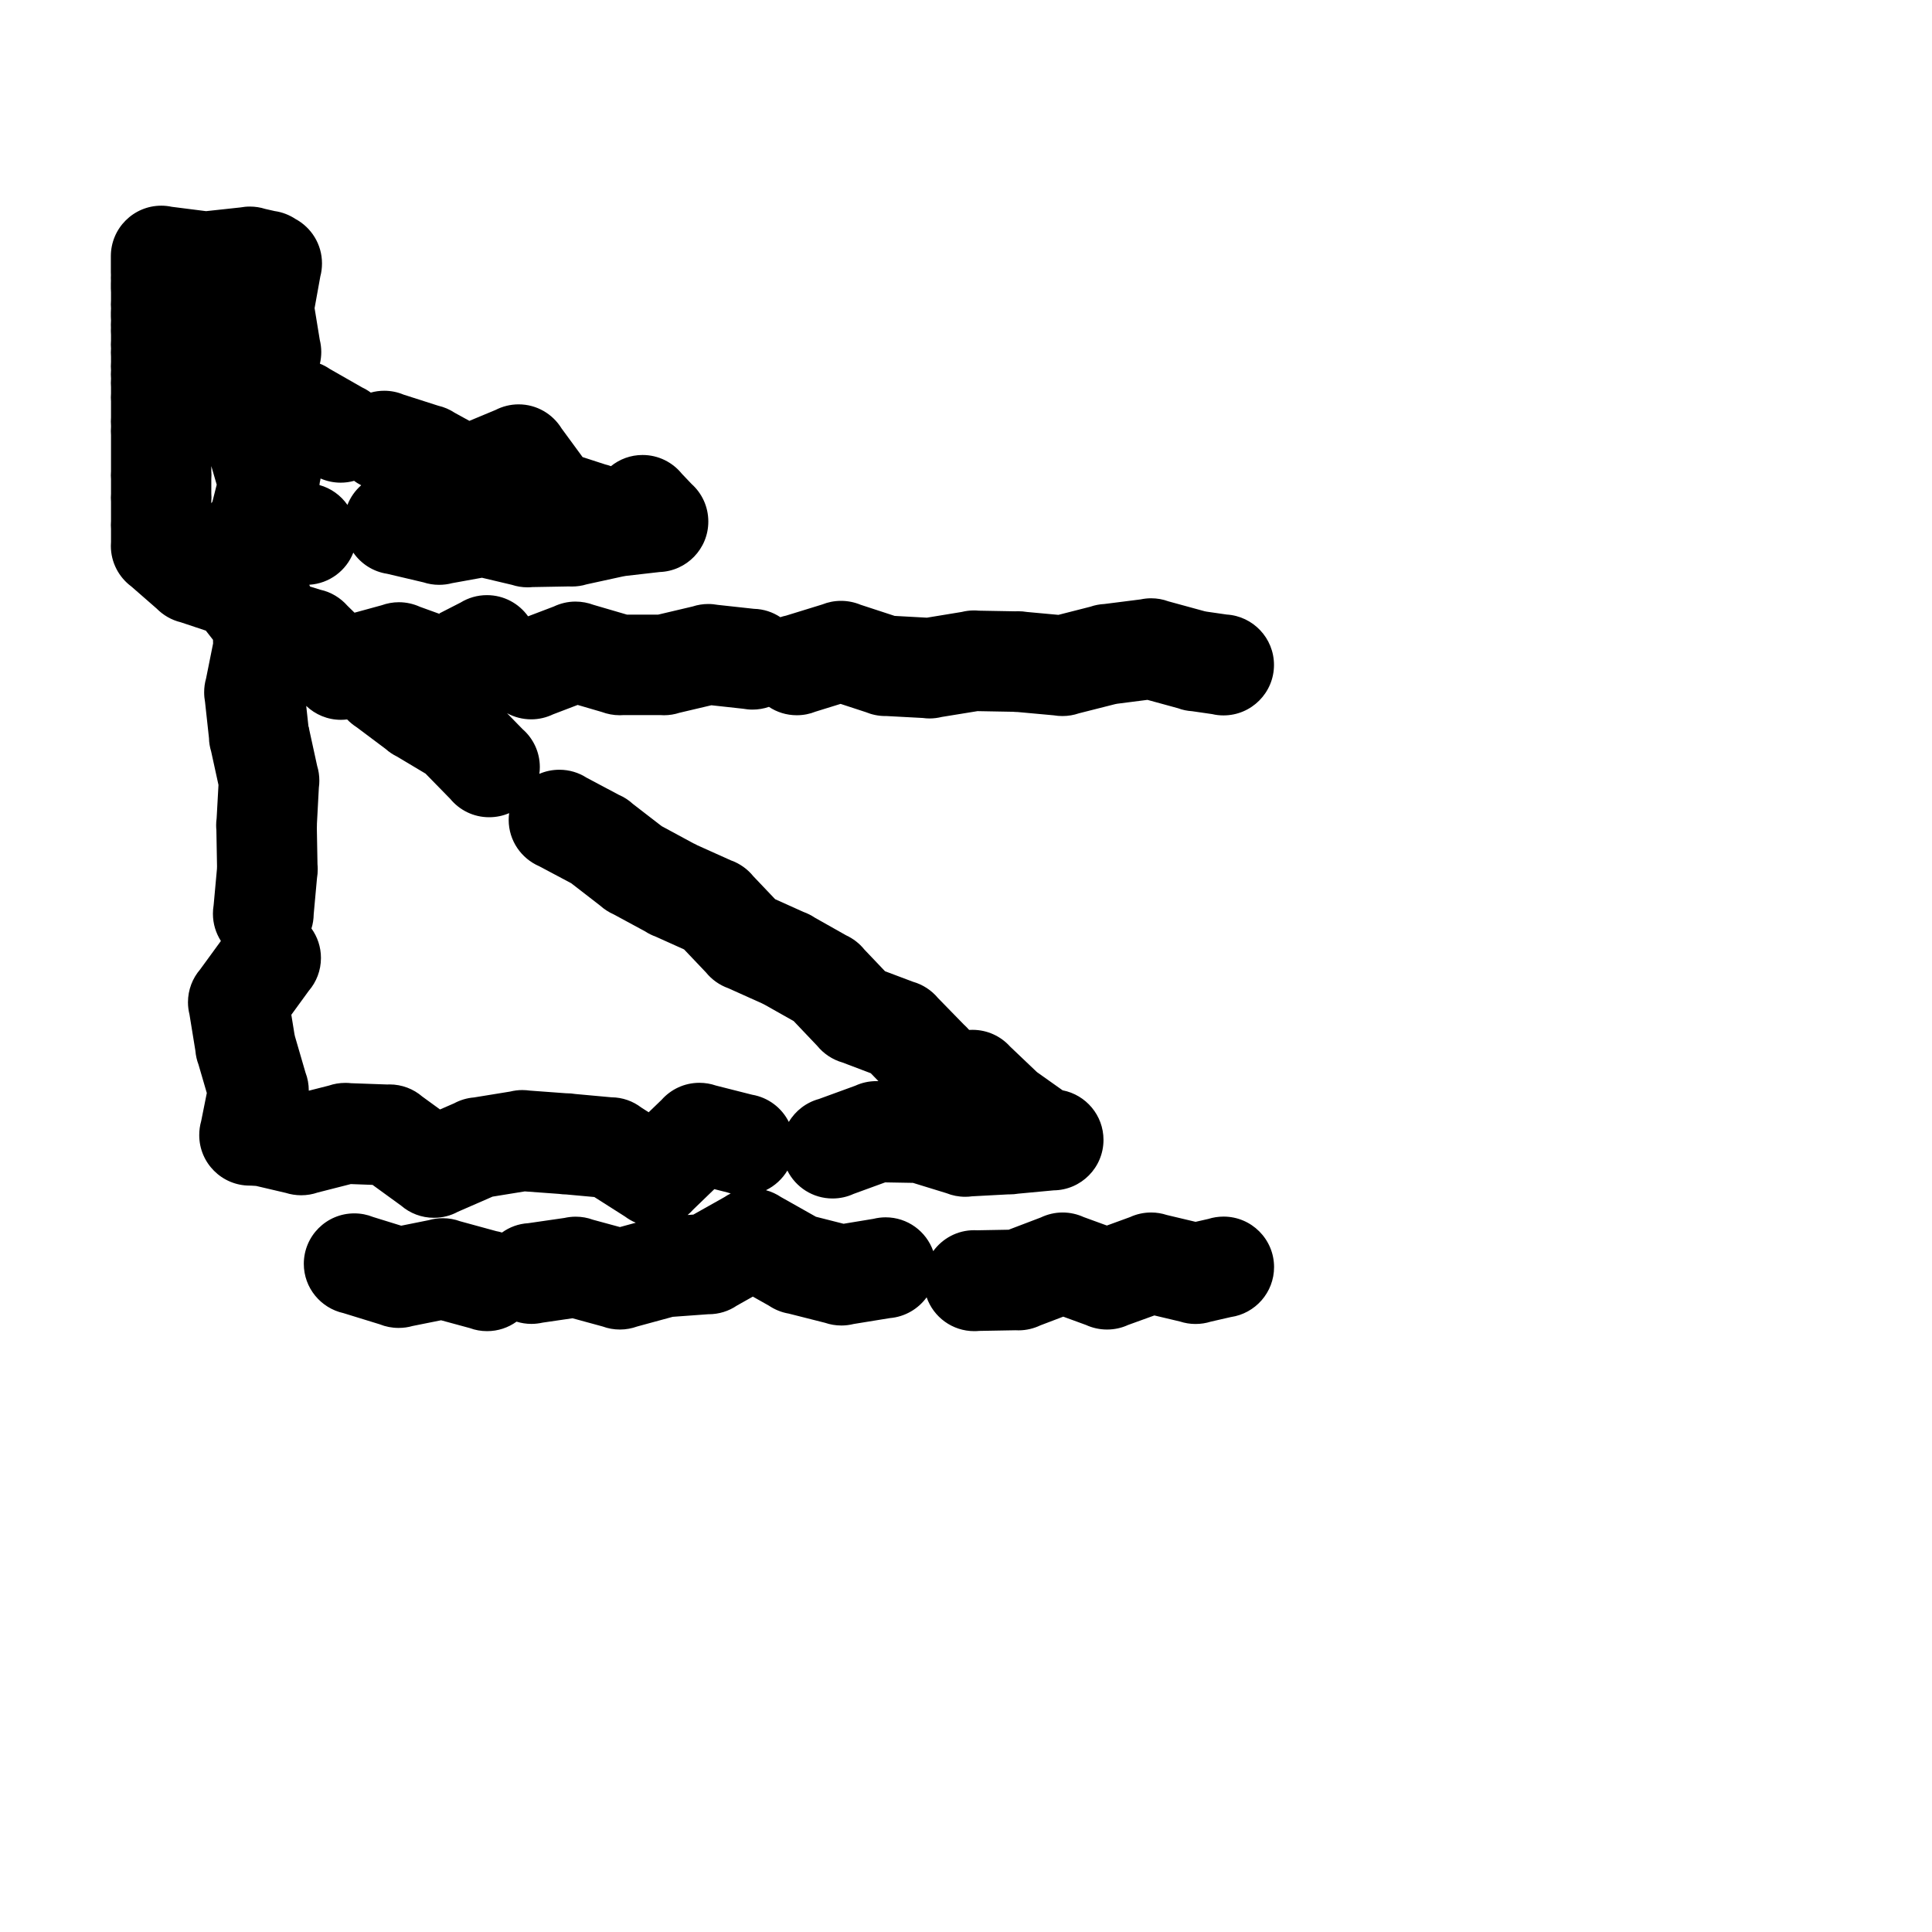
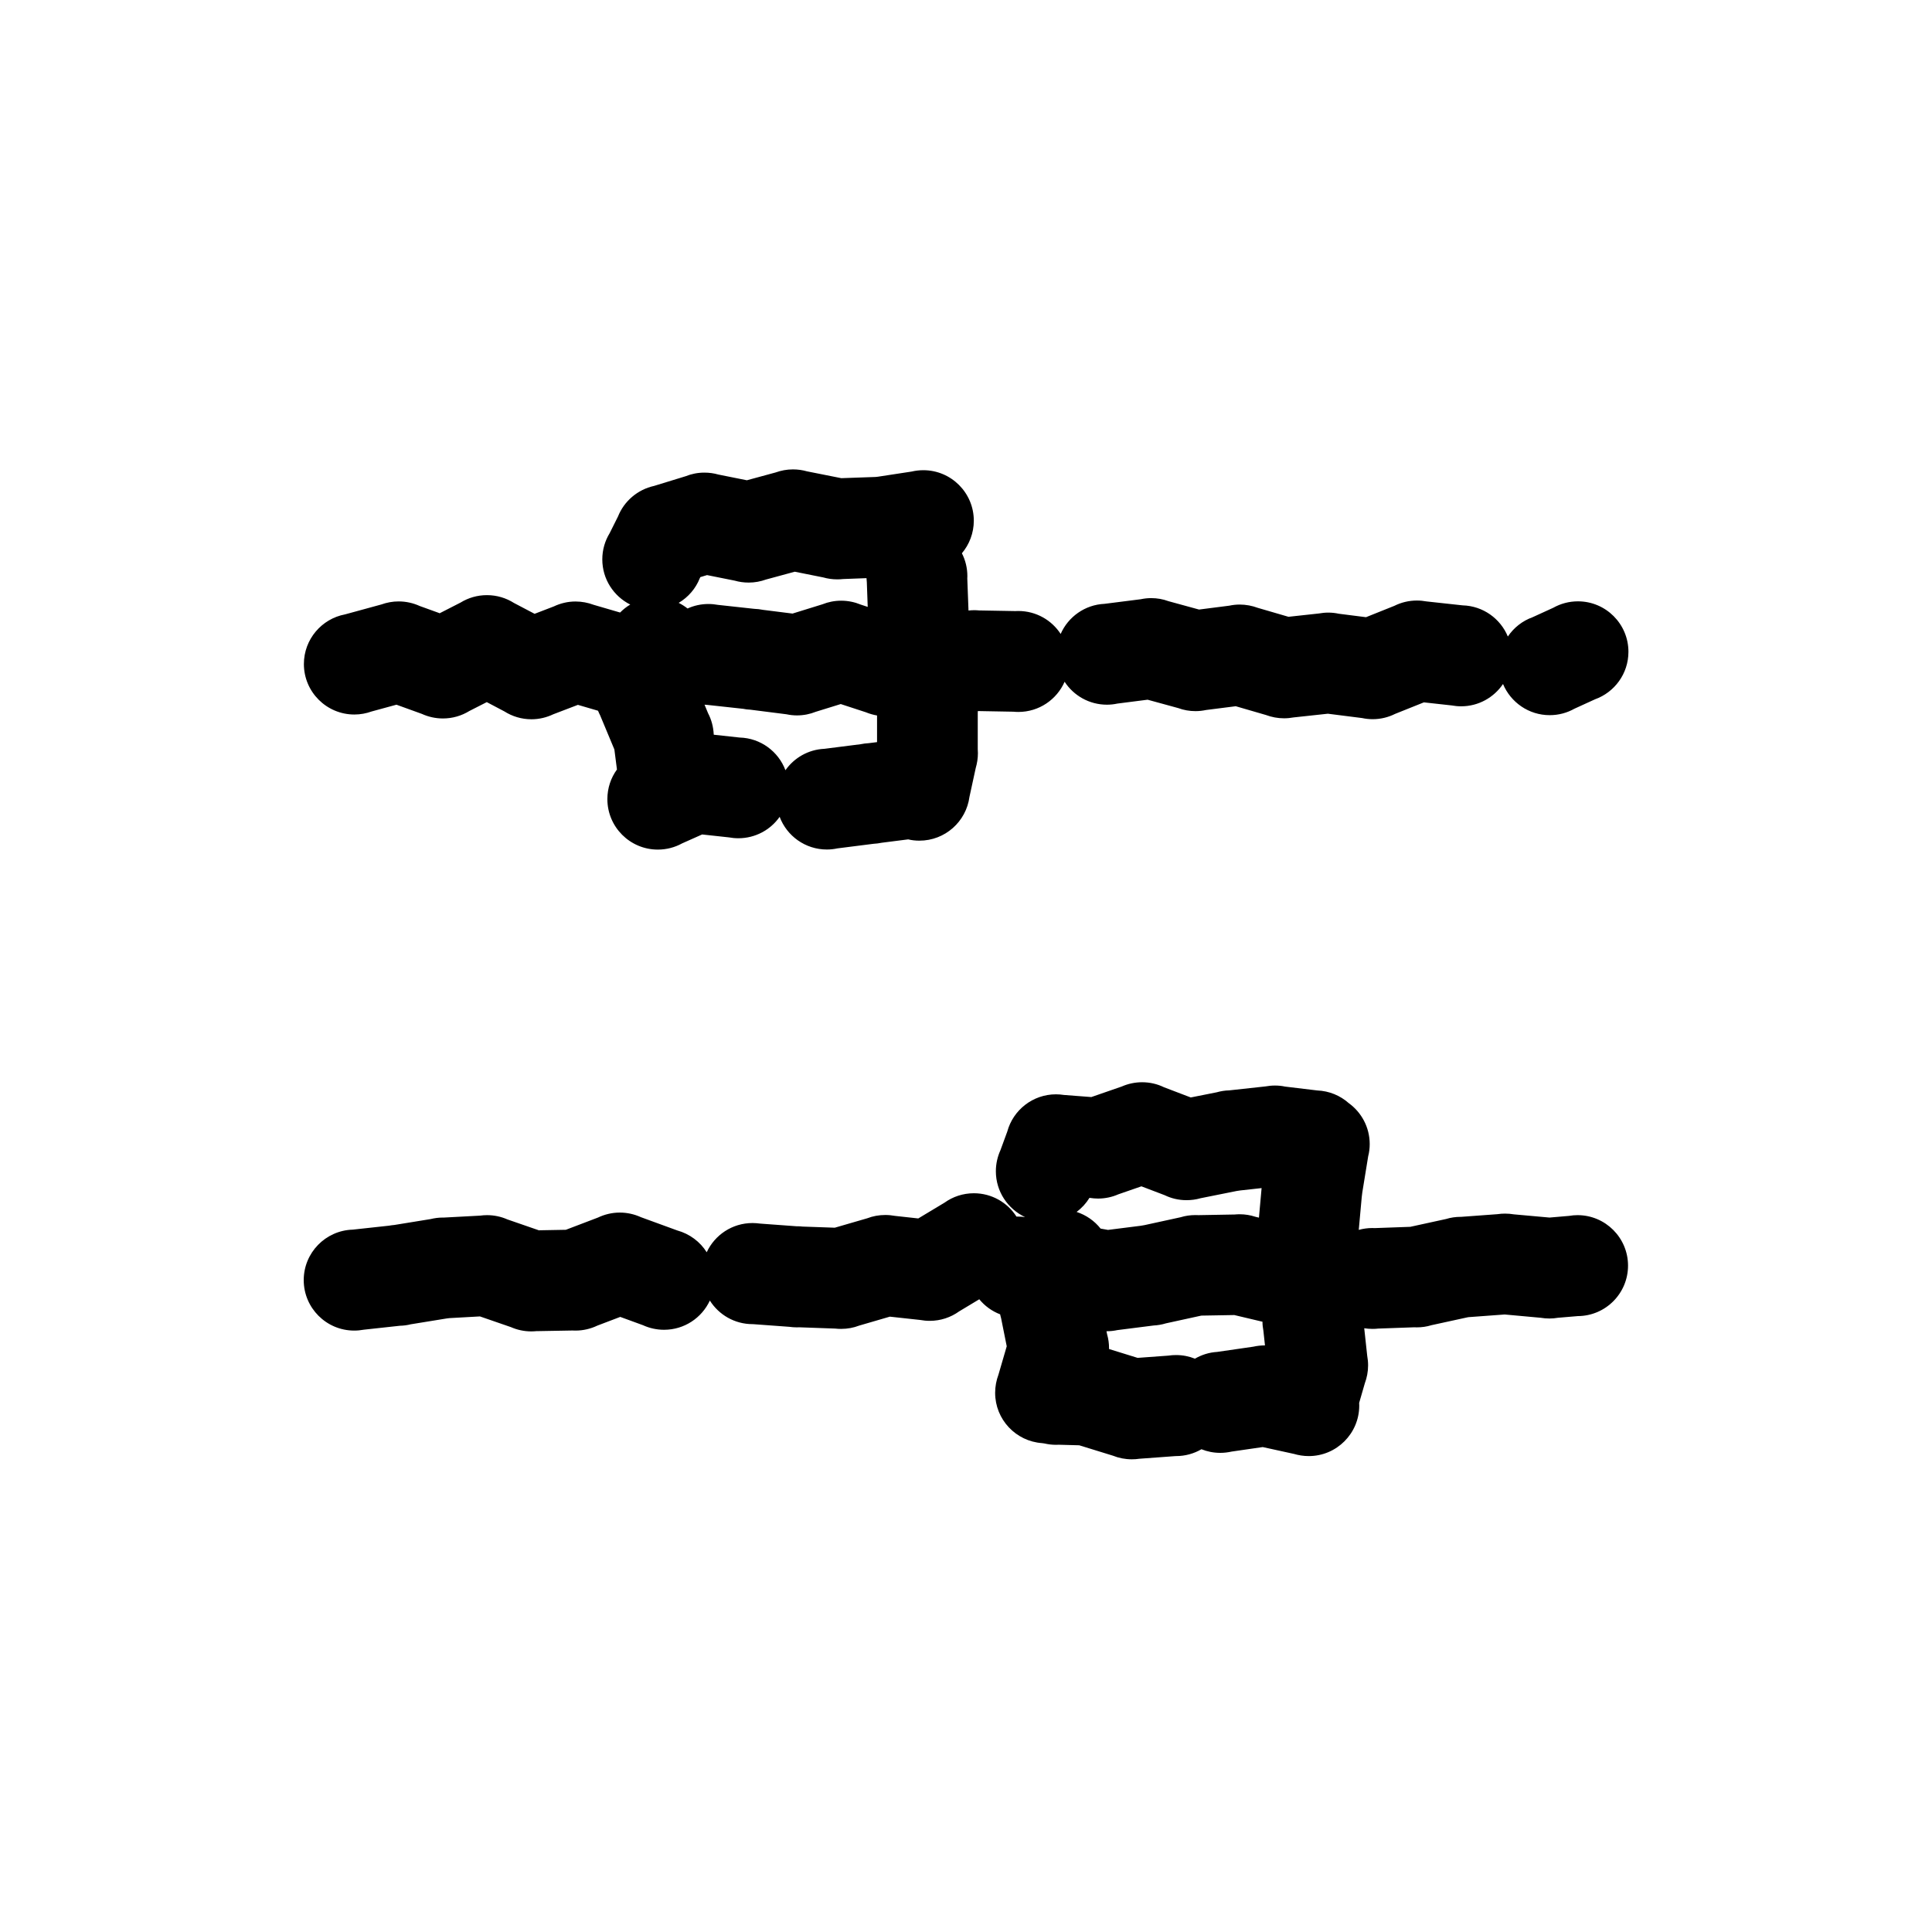
<svg xmlns="http://www.w3.org/2000/svg" viewBox="0 0 24 24" fill="currentColor" stroke="none">
-   <path d="M5.458,7.62c0.098,-0.05 0.201,-0.103 0.262,-0.134c0.096,-0.059 0.208,-0.093 0.329,-0.093c0.211,0 0.397,0.104 0.511,0.263c0.111,-0.043 0.244,-0.093 0.318,-0.121c0.082,-0.039 0.174,-0.062 0.271,-0.062c0.079,0 0.155,0.015 0.225,0.041c0.099,0.029 0.296,0.086 0.414,0.121c0.11,0 0.285,0 0.388,0c0.115,-0.027 0.325,-0.077 0.428,-0.101c0.061,-0.02 0.127,-0.031 0.194,-0.031c0.041,0 0.08,0.004 0.119,0.011c0.11,0.012 0.34,0.037 0.449,0.049c0.121,0.003 0.233,0.041 0.328,0.104c0.022,-0.008 0.045,-0.014 0.069,-0.019c0.109,-0.034 0.341,-0.106 0.451,-0.139c0.072,-0.029 0.151,-0.045 0.234,-0.045c0.086,0 0.169,0.018 0.244,0.049c0.1,0.033 0.305,0.1 0.422,0.138c0.111,0.006 0.296,0.016 0.4,0.022c0.115,-0.019 0.327,-0.054 0.432,-0.071c0.049,-0.012 0.1,-0.019 0.152,-0.019c0.021,0 0.042,0.001 0.062,0.003c0.11,0.002 0.34,0.006 0.449,0.008c0.013,-0.001 0.026,-0.001 0.039,-0.001c0.037,0 0.073,0.003 0.108,0.009c0.093,0.008 0.273,0.025 0.392,0.036c0.119,-0.03 0.302,-0.077 0.396,-0.101c0.055,-0.019 0.114,-0.031 0.176,-0.034c0.109,-0.014 0.339,-0.043 0.449,-0.057c0.042,-0.009 0.086,-0.014 0.13,-0.014c0.075,0 0.148,0.013 0.215,0.038c0.11,0.03 0.341,0.093 0.45,0.123c0.008,0.002 0.017,0.003 0.025,0.005c0.069,0.01 0.181,0.026 0.249,0.036c0.328,0.02 0.588,0.293 0.588,0.626c0,0.346 -0.281,0.627 -0.627,0.627c-0.048,0 -0.095,-0.005 -0.14,-0.016c-0.069,-0.01 -0.181,-0.026 -0.249,-0.036c-0.062,-0.004 -0.121,-0.016 -0.176,-0.037c-0.09,-0.024 -0.261,-0.071 -0.38,-0.104c-0.118,0.015 -0.286,0.036 -0.375,0.048c-0.008,0.002 -0.017,0.003 -0.026,0.005c-0.109,0.028 -0.34,0.087 -0.45,0.114c-0.064,0.022 -0.133,0.034 -0.205,0.034c-0.037,0 -0.073,-0.003 -0.108,-0.009c-0.11,-0.01 -0.34,-0.031 -0.449,-0.041c-0.019,0 -0.037,-0.001 -0.055,-0.003c-0.108,-0.002 -0.331,-0.006 -0.443,-0.008c-0.111,0.018 -0.335,0.055 -0.443,0.072c-0.049,0.012 -0.1,0.019 -0.152,0.019c-0.029,0 -0.057,-0.002 -0.085,-0.006c-0.11,-0.006 -0.34,-0.019 -0.449,-0.024c-0.005,0 -0.011,0 -0.016,0c-0.086,0 -0.169,-0.018 -0.244,-0.049c-0.073,-0.024 -0.202,-0.066 -0.312,-0.102c-0.109,0.034 -0.237,0.073 -0.31,0.096c-0.072,0.029 -0.151,0.045 -0.234,0.045c-0.128,0 -0.247,-0.038 -0.346,-0.104c-0.064,0.022 -0.133,0.034 -0.204,0.034c-0.041,0 -0.08,-0.004 -0.119,-0.011c-0.093,-0.01 -0.273,-0.03 -0.392,-0.043c-0.119,0.028 -0.301,0.071 -0.395,0.093c-0.061,0.02 -0.127,0.031 -0.194,0.031c-0.017,0 -0.034,-0.001 -0.05,-0.002c-0.11,0 -0.34,0 -0.449,0c-0.017,0.001 -0.033,0.002 -0.05,0.002c-0.079,0 -0.155,-0.015 -0.225,-0.041c-0.071,-0.021 -0.192,-0.056 -0.298,-0.087c-0.109,0.042 -0.234,0.089 -0.306,0.117c-0.082,0.039 -0.174,0.062 -0.271,0.062c-0.108,0 -0.211,-0.028 -0.3,-0.076c0.071,0.073 0.146,0.15 0.192,0.197c0.132,0.115 0.215,0.284 0.215,0.472c0,0.029 -0.002,0.057 -0.006,0.084c0.076,-0.033 0.16,-0.051 0.249,-0.051c0.124,0 0.24,0.036 0.338,0.099c0.097,0.052 0.301,0.16 0.399,0.212c0.065,0.028 0.124,0.066 0.175,0.113c0.087,0.068 0.272,0.21 0.36,0.278c0,0 0,0 0.001,0c0.095,0.052 0.293,0.159 0.39,0.211c0.018,0.008 0.035,0.016 0.052,0.026c0.101,0.046 0.314,0.142 0.416,0.187c0.11,0.039 0.206,0.108 0.278,0.197c0.064,0.067 0.186,0.196 0.271,0.285c0.11,0.05 0.268,0.121 0.351,0.158c0.05,0.018 0.098,0.042 0.141,0.071c0.095,0.054 0.294,0.166 0.39,0.22c0.088,0.041 0.166,0.101 0.226,0.176c0.06,0.063 0.173,0.182 0.257,0.27c0.113,0.043 0.266,0.1 0.348,0.131c0.123,0.035 0.231,0.107 0.311,0.203c0.078,0.08 0.242,0.249 0.32,0.328c0.023,0.021 0.045,0.043 0.066,0.067c0.014,-0.001 0.028,-0.001 0.042,-0.001c0.185,0 0.352,0.08 0.467,0.208c0.08,0.076 0.247,0.235 0.327,0.311c0.003,0.002 0.006,0.005 0.009,0.008c0.075,0.053 0.218,0.155 0.316,0.224c0.289,0.056 0.508,0.31 0.508,0.616c0,0.344 -0.277,0.623 -0.619,0.627c-0.107,0.01 -0.331,0.031 -0.439,0.041c-0.035,0.006 -0.072,0.009 -0.109,0.009c-0.005,0 -0.011,0 -0.016,0c-0.109,0.006 -0.339,0.019 -0.449,0.024c-0.028,0.004 -0.056,0.006 -0.085,0.006c-0.083,0 -0.162,-0.016 -0.234,-0.045c-0.099,-0.031 -0.298,-0.092 -0.416,-0.128c-0.096,-0.002 -0.241,-0.004 -0.345,-0.006c-0.12,0.044 -0.3,0.109 -0.392,0.143c-0.08,0.037 -0.169,0.057 -0.262,0.057c-0.245,0 -0.458,-0.141 -0.561,-0.347c-0.063,0.105 -0.155,0.19 -0.266,0.244c0.068,0.018 0.131,0.048 0.188,0.086c0.1,0.056 0.315,0.178 0.433,0.244c0.092,0.024 0.237,0.06 0.343,0.087c0.118,-0.019 0.282,-0.046 0.37,-0.061c0.049,-0.012 0.1,-0.019 0.152,-0.019c0.274,0 0.506,0.175 0.592,0.42c0.114,-0.157 0.299,-0.26 0.508,-0.26c0.013,0 0.026,0 0.039,0.001c0.093,-0.002 0.271,-0.005 0.39,-0.007c0.12,-0.046 0.306,-0.117 0.399,-0.152c0.082,-0.039 0.174,-0.062 0.271,-0.062c0.094,0 0.183,0.021 0.262,0.057c0.068,0.025 0.183,0.067 0.288,0.105c0.104,-0.038 0.22,-0.08 0.288,-0.105c0.08,-0.037 0.169,-0.057 0.262,-0.057c0.068,0 0.133,0.011 0.194,0.031c0.085,0.02 0.241,0.057 0.358,0.085c0.055,-0.013 0.115,-0.026 0.158,-0.036c0.06,-0.019 0.124,-0.029 0.19,-0.029c0.346,0 0.627,0.281 0.627,0.627c0,0.316 -0.234,0.577 -0.537,0.621c-0.069,0.016 -0.18,0.041 -0.249,0.057c-0.06,0.019 -0.124,0.029 -0.19,0.029c-0.068,0 -0.133,-0.011 -0.194,-0.031c-0.075,-0.018 -0.207,-0.049 -0.317,-0.075c-0.113,0.041 -0.25,0.091 -0.326,0.118c-0.08,0.037 -0.169,0.057 -0.262,0.057c-0.094,0 -0.183,-0.021 -0.262,-0.057c-0.067,-0.024 -0.18,-0.065 -0.282,-0.103c-0.103,0.039 -0.217,0.083 -0.284,0.108c-0.082,0.039 -0.174,0.062 -0.271,0.062c-0.013,0 -0.026,0 -0.039,-0.001c-0.109,0.002 -0.339,0.006 -0.449,0.008c-0.02,0.002 -0.041,0.003 -0.062,0.003c-0.274,0 -0.506,-0.175 -0.592,-0.42c-0.105,0.144 -0.269,0.242 -0.457,0.258c-0.109,0.018 -0.339,0.055 -0.449,0.073c-0.049,0.012 -0.1,0.019 -0.152,0.019c-0.072,0 -0.141,-0.012 -0.205,-0.034c-0.11,-0.028 -0.341,-0.087 -0.45,-0.114c-0.09,-0.015 -0.174,-0.05 -0.247,-0.099c-0.048,-0.027 -0.122,-0.069 -0.199,-0.112c-0.077,0.044 -0.151,0.085 -0.199,0.112c-0.1,0.068 -0.221,0.107 -0.351,0.107c-0.002,0 -0.003,0 -0.005,0c-0.106,0.008 -0.326,0.024 -0.44,0.032c-0.112,0.031 -0.334,0.091 -0.441,0.12c-0.067,0.024 -0.139,0.038 -0.215,0.038c-0.075,0 -0.148,-0.013 -0.215,-0.038c-0.088,-0.024 -0.255,-0.07 -0.374,-0.102c-0.118,0.017 -0.282,0.041 -0.37,0.054c-0.045,0.01 -0.093,0.016 -0.141,0.016c-0.064,0 -0.126,-0.01 -0.184,-0.028c-0.103,0.074 -0.229,0.118 -0.366,0.118c-0.075,0 -0.148,-0.013 -0.215,-0.038c-0.084,-0.023 -0.24,-0.065 -0.357,-0.097c-0.117,0.023 -0.27,0.054 -0.354,0.071c-0.055,0.016 -0.113,0.024 -0.174,0.024c-0.083,0 -0.162,-0.016 -0.234,-0.045c-0.109,-0.034 -0.342,-0.106 -0.451,-0.139c-0.281,-0.062 -0.492,-0.313 -0.492,-0.612c0,-0.346 0.281,-0.627 0.627,-0.627c0.083,0 0.162,0.016 0.234,0.045c0.082,0.025 0.232,0.072 0.349,0.108c0.115,-0.023 0.262,-0.052 0.343,-0.069c0.055,-0.016 0.113,-0.024 0.174,-0.024c0.075,0 0.148,0.013 0.215,0.038c0.11,0.03 0.341,0.093 0.45,0.123c0.024,0.004 0.047,0.01 0.07,0.017c0.093,-0.067 0.204,-0.109 0.325,-0.116c0.109,-0.016 0.339,-0.049 0.449,-0.065c0.045,-0.01 0.093,-0.016 0.141,-0.016c0.075,0 0.148,0.013 0.215,0.038c0.079,0.022 0.221,0.06 0.335,0.091c0.062,-0.017 0.133,-0.036 0.197,-0.054c-0.049,-0.02 -0.094,-0.047 -0.136,-0.078c-0.085,-0.054 -0.257,-0.164 -0.379,-0.241c-0.116,-0.011 -0.267,-0.024 -0.349,-0.032c-0.03,0 -0.06,-0.003 -0.09,-0.007c-0.103,-0.007 -0.31,-0.023 -0.425,-0.031c-0.107,0.017 -0.291,0.048 -0.4,0.065c-0.117,0.051 -0.33,0.144 -0.431,0.188c-0.088,0.048 -0.19,0.075 -0.297,0.075c-0.156,0 -0.299,-0.057 -0.408,-0.151c-0.078,-0.057 -0.235,-0.171 -0.355,-0.258c-0.091,-0.003 -0.195,-0.007 -0.27,-0.01c-0.118,0.03 -0.314,0.08 -0.412,0.105c-0.064,0.022 -0.133,0.034 -0.205,0.034c-0.067,0 -0.132,-0.011 -0.193,-0.03c-0.094,-0.022 -0.273,-0.064 -0.367,-0.086c-0.021,-0.001 -0.045,-0.003 -0.066,-0.004c-0.004,0 -0.009,0 -0.013,0c-0.346,0 -0.627,-0.281 -0.627,-0.627c0,-0.06 0.008,-0.118 0.024,-0.174c0.017,-0.083 0.047,-0.233 0.07,-0.349c-0.034,-0.117 -0.079,-0.27 -0.103,-0.353c-0.021,-0.055 -0.034,-0.113 -0.039,-0.173c-0.018,-0.109 -0.055,-0.339 -0.073,-0.449c-0.012,-0.049 -0.019,-0.1 -0.019,-0.152c0,-0.156 0.057,-0.299 0.151,-0.408c0.057,-0.078 0.17,-0.234 0.258,-0.354c-0.062,-0.097 -0.099,-0.213 -0.099,-0.338c0,-0.037 0.003,-0.073 0.009,-0.108c0.01,-0.11 0.031,-0.34 0.041,-0.449c0,-0.011 0.001,-0.022 0.001,-0.032c-0.002,-0.109 -0.006,-0.339 -0.008,-0.449c-0.002,-0.02 -0.003,-0.041 -0.003,-0.062c0,-0.029 0.002,-0.057 0.006,-0.085c0.005,-0.099 0.016,-0.297 0.023,-0.415c-0.026,-0.117 -0.069,-0.317 -0.091,-0.416c-0.016,-0.053 -0.026,-0.108 -0.027,-0.166c-0.012,-0.109 -0.037,-0.339 -0.049,-0.449c-0.007,-0.039 -0.011,-0.078 -0.011,-0.119c0,-0.06 0.008,-0.118 0.024,-0.174c0.021,-0.105 0.064,-0.318 0.087,-0.433c0,-0.014 -0.001,-0.03 -0.001,-0.046c-0.03,-0.038 -0.061,-0.078 -0.089,-0.114c-0.109,-0.036 -0.239,-0.08 -0.312,-0.104c-0.116,-0.028 -0.219,-0.089 -0.3,-0.171c-0.078,-0.068 -0.236,-0.206 -0.314,-0.274c-0.154,-0.114 -0.254,-0.298 -0.254,-0.504c0,-0.017 0.001,-0.034 0.002,-0.05c0,-0.047 0,-0.112 0,-0.159c-0.001,-0.017 -0.002,-0.033 -0.002,-0.05c0,-0.017 0.001,-0.034 0.002,-0.05c0,-0.067 0,-0.173 0,-0.239c-0.001,-0.017 -0.002,-0.033 -0.002,-0.05c0,-0.017 0.001,-0.034 0.002,-0.05c0,-0.052 0,-0.127 0,-0.179c-0.001,-0.017 -0.002,-0.033 -0.002,-0.05c0,-0.017 0.001,-0.034 0.002,-0.05c0,-0.11 0,-0.34 0,-0.449c-0.001,-0.017 -0.002,-0.033 -0.002,-0.05c0,-0.017 0.001,-0.034 0.002,-0.05c0,-0.006 0,-0.013 0,-0.019c-0.001,-0.017 -0.002,-0.033 -0.002,-0.05c0,-0.017 0.001,-0.034 0.002,-0.05c0,-0.057 0,-0.142 0,-0.199c-0.001,-0.017 -0.002,-0.033 -0.002,-0.05c0,-0.017 0.001,-0.034 0.002,-0.05c0,-0.023 0,-0.051 0,-0.079c-0.001,-0.017 -0.002,-0.033 -0.002,-0.05c0,-0.017 0.001,-0.034 0.002,-0.05c0,-0.003 0,-0.006 0,-0.009c-0.001,-0.017 -0.002,-0.033 -0.002,-0.05c0,-0.017 0.001,-0.034 0.002,-0.05c-0.001,-0.016 -0.002,-0.033 -0.002,-0.05c0,-0.017 0.001,-0.034 0.002,-0.05c0,-0.025 0,-0.049 0,-0.069c-0.001,-0.017 -0.002,-0.033 -0.002,-0.05c0,-0.017 0.001,-0.034 0.002,-0.05c-0.001,-0.016 -0.002,-0.033 -0.002,-0.05c0,-0.017 0.001,-0.034 0.002,-0.05c0,-0.022 0,-0.045 0,-0.069c-0.001,-0.017 -0.002,-0.033 -0.002,-0.05c0,-0.013 0,-0.027 0.001,-0.04c-0.001,-0.013 -0.001,-0.027 -0.001,-0.04c0,-0.017 0.001,-0.034 0.002,-0.05c-0.001,-0.016 -0.002,-0.033 -0.002,-0.05c0,-0.008 0,-0.017 0,-0.025c0,-0.008 0,-0.017 0,-0.025c0,-0.017 0.001,-0.034 0.002,-0.05c-0.001,-0.016 -0.002,-0.033 -0.002,-0.05c0,-0.017 0.001,-0.034 0.002,-0.05c0,-0.033 0,-0.068 0,-0.099c-0.001,-0.017 -0.002,-0.033 -0.002,-0.05c0,-0.007 0,-0.013 0,-0.02c0,-0.007 0,-0.013 0,-0.02c0,-0.003 0,-0.007 0,-0.01c0,-0.003 0,-0.007 0,-0.01c0,-0.012 0,-0.023 0.001,-0.035c-0.001,-0.012 -0.001,-0.023 -0.001,-0.035c0,-0.012 0,-0.023 0.001,-0.035c-0.001,-0.012 -0.001,-0.023 -0.001,-0.035c0,-0.002 0,-0.003 0,-0.005c0,-0.002 0,-0.003 0,-0.005c0,-0.002 0,-0.003 0,-0.005c0,-0.002 0,-0.003 0,-0.005c0,-0.002 0,-0.003 0,-0.005c0,-0.002 0,-0.003 0,-0.005c0,-0.002 0,-0.003 0,-0.005c0,-0.002 0,-0.003 0,-0.005c0,-0.003 0,-0.007 0,-0.01c0,-0.003 0,-0.007 0,-0.01c0,-0.005 0,-0.01 0,-0.015c0,-0.005 0,-0.01 0,-0.015c0,-0.005 0,-0.01 0,-0.015c0,-0.005 0,-0.01 0,-0.015c0,-0.002 0,-0.003 0,-0.005c0,-0.002 0,-0.003 0,-0.005c0,-0.003 0,-0.007 0,-0.01c0,-0.003 0,-0.007 0,-0.01c0,-0.002 0,-0.003 0,-0.005c0,-0.002 0,-0.003 0,-0.005c0,-0.003 0,-0.007 0,-0.01c0,-0.003 0,-0.007 0,-0.01c0,-0.002 0,-0.003 0,-0.005c0,-0.002 0,-0.003 0,-0.005c0,-0.002 0,-0.003 0,-0.005c0,-0.002 0,-0.003 0,-0.005c0,-0.346 0.281,-0.627 0.627,-0.627c0.045,0 0.088,0.005 0.13,0.014c0.103,0.013 0.31,0.039 0.426,0.054c0.116,-0.013 0.323,-0.035 0.425,-0.046c0.039,-0.007 0.078,-0.011 0.119,-0.011c0.066,0 0.13,0.01 0.189,0.029c0.037,0.008 0.083,0.019 0.119,0.027c0.094,0.013 0.182,0.048 0.258,0.098c0.197,0.106 0.33,0.314 0.33,0.552c0,0.056 -0.007,0.111 -0.021,0.163c-0.017,0.094 -0.05,0.274 -0.071,0.393c0.019,0.119 0.049,0.299 0.064,0.392c0.012,0.049 0.019,0.1 0.019,0.152c0,0.05 -0.006,0.099 -0.017,0.146c0.044,0.017 0.086,0.04 0.124,0.066c0.097,0.056 0.303,0.173 0.401,0.229c0.038,0.018 0.074,0.039 0.107,0.064c0.053,-0.015 0.109,-0.023 0.167,-0.023c0.085,0 0.166,0.017 0.24,0.048c0.106,0.034 0.326,0.104 0.431,0.138c0.074,0.017 0.143,0.047 0.205,0.088c0.045,0.025 0.112,0.062 0.182,0.1c0.122,-0.051 0.252,-0.105 0.324,-0.135c0.086,-0.044 0.184,-0.07 0.287,-0.07c0.226,0 0.424,0.12 0.534,0.299c0.057,0.078 0.172,0.234 0.261,0.356c0.1,0.033 0.213,0.069 0.28,0.091c0.025,0.006 0.049,0.013 0.072,0.022c0.108,-0.087 0.244,-0.139 0.393,-0.139c0.197,0 0.373,0.091 0.488,0.233c0.035,0.037 0.086,0.09 0.121,0.127c0.128,0.115 0.208,0.281 0.208,0.467c0,0.339 -0.269,0.615 -0.605,0.627c-0.103,0.012 -0.315,0.036 -0.419,0.048c-0.013,0.003 -0.026,0.005 -0.039,0.007c-0.109,0.024 -0.339,0.074 -0.449,0.098c-0.058,0.018 -0.12,0.027 -0.184,0.027c-0.013,0 -0.026,0 -0.039,-0.001c-0.109,0.002 -0.339,0.006 -0.449,0.008c-0.02,0.002 -0.041,0.003 -0.062,0.003c-0.068,0 -0.133,-0.011 -0.194,-0.031c-0.088,-0.021 -0.254,-0.06 -0.372,-0.088c-0.118,0.021 -0.283,0.051 -0.37,0.067c-0.052,0.014 -0.107,0.021 -0.163,0.021c-0.068,0 -0.133,-0.011 -0.194,-0.031c-0.11,-0.026 -0.34,-0.08 -0.45,-0.106c-0.174,-0.026 -0.325,-0.124 -0.421,-0.263c-0.087,0.223 -0.297,0.384 -0.547,0.399c0.003,0.007 0.006,0.015 0.009,0.022c0.05,0.015 0.095,0.029 0.129,0.04c0.133,0.029 0.25,0.101 0.337,0.2c0.023,0.022 0.053,0.052 0.087,0.085c0.114,-0.031 0.257,-0.07 0.336,-0.092c0.067,-0.024 0.139,-0.038 0.215,-0.038c0.094,0 0.183,0.021 0.262,0.057c0.059,0.021 0.154,0.056 0.246,0.089zM3.836,9.031c0.002,0.012 0.004,0.024 0.006,0.035c0.024,0.109 0.074,0.339 0.098,0.449c0.018,0.058 0.027,0.12 0.027,0.184c0,0.029 -0.002,0.057 -0.006,0.085c-0.006,0.11 -0.019,0.34 -0.024,0.449c0,0.005 0,0.011 0,0.016c0,0.013 0,0.026 -0.001,0.039c0.002,0.109 0.006,0.339 0.008,0.449c0.002,0.02 0.003,0.041 0.003,0.062c0,0.037 -0.003,0.073 -0.009,0.108c-0.01,0.11 -0.031,0.34 -0.041,0.449c-0.001,0.062 -0.01,0.121 -0.028,0.178c0.074,0.103 0.118,0.229 0.118,0.366c0,0.156 -0.057,0.299 -0.151,0.408c-0.048,0.066 -0.137,0.189 -0.217,0.298c0.015,0.09 0.03,0.183 0.039,0.241c0.002,0.009 0.004,0.018 0.006,0.027c0.032,0.109 0.099,0.341 0.131,0.45c0.027,0.07 0.041,0.145 0.041,0.225v0c0.093,-0.024 0.188,-0.048 0.248,-0.063c0.064,-0.022 0.133,-0.034 0.205,-0.034c0.025,0 0.049,0.001 0.073,0.004c0.11,0.004 0.34,0.012 0.449,0.016c0.009,0 0.018,-0.001 0.027,-0.001c0.156,0 0.299,0.057 0.408,0.151c0.051,0.037 0.134,0.098 0.22,0.16c0.068,-0.03 0.131,-0.057 0.175,-0.076c0.074,-0.04 0.158,-0.066 0.246,-0.073c0.109,-0.018 0.339,-0.055 0.449,-0.073c0.049,-0.012 0.1,-0.019 0.152,-0.019c0.033,0 0.065,0.003 0.096,0.007c0.11,0.008 0.34,0.025 0.449,0.033c0.002,0 0.003,0 0.005,0c0.037,0 0.073,0.003 0.108,0.009c0.11,0.01 0.34,0.031 0.449,0.041c0.139,0.001 0.268,0.048 0.371,0.127c0.025,0.016 0.056,0.036 0.092,0.059c0.064,-0.062 0.122,-0.118 0.16,-0.154c0.115,-0.13 0.283,-0.212 0.47,-0.212c0.072,0 0.141,0.012 0.205,0.034c0.11,0.028 0.341,0.087 0.45,0.114c0.2,0.034 0.368,0.162 0.456,0.338c0.082,-0.138 0.216,-0.242 0.374,-0.285c0.109,-0.04 0.343,-0.125 0.452,-0.165c0.08,-0.037 0.169,-0.057 0.262,-0.057c0.008,0 0.017,0 0.025,0c-0.033,-0.034 -0.066,-0.068 -0.095,-0.098c-0.114,-0.043 -0.268,-0.101 -0.351,-0.133c-0.126,-0.036 -0.235,-0.11 -0.316,-0.209c-0.069,-0.072 -0.206,-0.217 -0.291,-0.306c-0.103,-0.058 -0.268,-0.151 -0.353,-0.199c-0.015,-0.007 -0.029,-0.014 -0.043,-0.022c-0.101,-0.046 -0.314,-0.142 -0.416,-0.187c-0.11,-0.039 -0.206,-0.108 -0.278,-0.197c-0.064,-0.067 -0.186,-0.196 -0.271,-0.285c-0.11,-0.05 -0.268,-0.121 -0.351,-0.158c-0.047,-0.017 -0.092,-0.039 -0.133,-0.066c-0.095,-0.052 -0.293,-0.159 -0.39,-0.211c-0.063,-0.028 -0.12,-0.065 -0.17,-0.11c-0.087,-0.067 -0.27,-0.208 -0.358,-0.277c-0.098,-0.052 -0.3,-0.159 -0.397,-0.211c-0.223,-0.096 -0.38,-0.318 -0.38,-0.576c0,-0.029 0.002,-0.057 0.006,-0.084c-0.076,0.033 -0.16,0.051 -0.249,0.051c-0.194,0 -0.367,-0.088 -0.482,-0.227c-0.073,-0.075 -0.222,-0.228 -0.308,-0.315c-0.1,-0.06 -0.269,-0.16 -0.355,-0.212c-0.051,-0.025 -0.098,-0.056 -0.14,-0.094c-0.087,-0.066 -0.271,-0.203 -0.359,-0.269c-0.044,-0.028 -0.084,-0.061 -0.12,-0.098c-0.025,0.003 -0.05,0.005 -0.076,0.005c-0.168,0 -0.32,-0.066 -0.432,-0.173c0.01,0.095 0.021,0.195 0.028,0.257zM2.638,6.235c0.017,-0.068 0.037,-0.146 0.054,-0.214c-0.021,-0.073 -0.046,-0.159 -0.067,-0.231c0,0.022 0,0.043 0,0.06c0.001,0.017 0.002,0.033 0.002,0.05c0,0.017 -0.001,0.034 -0.002,0.05c0,0.052 0,0.127 0,0.179c0.001,0.017 0.002,0.033 0.002,0.05c0,0.017 -0.001,0.034 -0.002,0.05c0,0.007 0,0.015 0,0.023c0.004,-0.006 0.009,-0.013 0.013,-0.019zM8.615,15.087c0.122,-0.069 0.297,-0.167 0.384,-0.216c0.025,-0.017 0.051,-0.032 0.078,-0.045c-0.014,-0.004 -0.028,-0.008 -0.041,-0.013c-0.041,-0.01 -0.1,-0.025 -0.162,-0.041c-0.101,0.097 -0.206,0.199 -0.263,0.254c-0.021,0.024 -0.044,0.046 -0.069,0.067c0.026,-0.002 0.051,-0.004 0.074,-0.005zM3.967,6.025c0.143,0.039 0.266,0.128 0.349,0.247c0.037,-0.095 0.096,-0.178 0.171,-0.244c-0.031,-0.016 -0.061,-0.034 -0.088,-0.055c-0.053,0.015 -0.109,0.023 -0.167,0.023c-0.089,0 -0.174,-0.019 -0.25,-0.052c-0.002,0.016 -0.005,0.031 -0.009,0.046c-0.001,0.009 -0.003,0.018 -0.004,0.028c0,0.002 0,0.004 0,0.006z" />
+   <path d="M5.458,7.62c0.098,-0.05 0.201,-0.103 0.262,-0.134c0.096,-0.059 0.208,-0.093 0.329,-0.093c0.124,0 0.239,0.036 0.337,0.098c0.059,0.031 0.159,0.084 0.255,0.134c0.09,-0.034 0.181,-0.069 0.237,-0.091c0.082,-0.039 0.174,-0.062 0.271,-0.062c0.079,0 0.155,0.015 0.225,0.041c0.077,0.023 0.216,0.063 0.329,0.096c0.038,-0.038 0.08,-0.072 0.126,-0.099c-0.205,-0.103 -0.347,-0.315 -0.347,-0.561c0,-0.119 0.033,-0.23 0.091,-0.325c0.029,-0.058 0.075,-0.149 0.104,-0.208c0.076,-0.191 0.244,-0.335 0.449,-0.38c0.098,-0.03 0.293,-0.09 0.391,-0.12c0.072,-0.029 0.151,-0.045 0.233,-0.045c0.06,0 0.118,0.008 0.174,0.024c0.084,0.017 0.238,0.048 0.354,0.071c0.117,-0.032 0.273,-0.075 0.357,-0.097c0.067,-0.024 0.139,-0.038 0.215,-0.038c0.06,0 0.118,0.008 0.174,0.024c0.103,0.021 0.311,0.062 0.427,0.085c0.116,-0.004 0.323,-0.012 0.426,-0.015c0.009,-0.001 0.019,-0.002 0.028,-0.003c0.103,-0.016 0.315,-0.048 0.419,-0.064c0.047,-0.011 0.096,-0.017 0.146,-0.017c0.346,0 0.627,0.281 0.627,0.627c0,0.154 -0.056,0.296 -0.148,0.405c0.044,0.086 0.068,0.182 0.068,0.285c0,0.009 0,0.018 -0.001,0.027c0.003,0.095 0.01,0.28 0.015,0.399c0.023,-0.002 0.046,-0.004 0.069,-0.004c0.021,0 0.042,0.001 0.062,0.003c0.11,0.002 0.34,0.006 0.449,0.008c0.013,-0.001 0.026,-0.001 0.039,-0.001c0.22,0 0.414,0.113 0.526,0.285c0.093,-0.212 0.301,-0.363 0.545,-0.374c0.109,-0.014 0.339,-0.043 0.449,-0.057c0.042,-0.009 0.086,-0.014 0.13,-0.014c0.075,0 0.148,0.013 0.215,0.038c0.09,0.024 0.261,0.071 0.38,0.104c0.118,-0.015 0.286,-0.036 0.375,-0.048c0.042,-0.009 0.086,-0.014 0.13,-0.014c0.079,0 0.155,0.015 0.225,0.041c0.09,0.026 0.262,0.076 0.381,0.111c0.119,-0.013 0.286,-0.031 0.376,-0.041c0.039,-0.007 0.078,-0.011 0.119,-0.011c0.045,0 0.088,0.005 0.13,0.014c0.08,0.01 0.224,0.028 0.338,0.043c0.117,-0.047 0.27,-0.108 0.352,-0.141c0.084,-0.042 0.179,-0.066 0.28,-0.066c0.041,0 0.08,0.004 0.119,0.011c0.11,0.012 0.34,0.037 0.449,0.049c0.254,0.007 0.47,0.165 0.562,0.387c0.074,-0.11 0.182,-0.195 0.308,-0.24c0.07,-0.032 0.187,-0.085 0.256,-0.117c0.091,-0.051 0.195,-0.08 0.307,-0.08c0.346,0 0.627,0.281 0.627,0.627c0,0.272 -0.173,0.503 -0.415,0.59c-0.07,0.032 -0.187,0.085 -0.256,0.117c-0.091,0.051 -0.195,0.08 -0.307,0.08c-0.261,0 -0.485,-0.16 -0.58,-0.387c-0.113,0.167 -0.304,0.277 -0.52,0.277c-0.041,0 -0.08,-0.004 -0.119,-0.011c-0.081,-0.009 -0.229,-0.025 -0.344,-0.038c-0.118,0.047 -0.274,0.11 -0.357,0.143c-0.084,0.042 -0.179,0.066 -0.28,0.066c-0.045,0 -0.088,-0.005 -0.13,-0.014c-0.103,-0.013 -0.31,-0.039 -0.426,-0.054c-0.116,0.013 -0.323,0.035 -0.425,0.046c-0.039,0.007 -0.078,0.011 -0.119,0.011c-0.079,0 -0.155,-0.015 -0.225,-0.041c-0.088,-0.026 -0.256,-0.075 -0.375,-0.109c-0.118,0.015 -0.282,0.036 -0.37,0.047c-0.042,0.009 -0.086,0.014 -0.13,0.014c-0.075,0 -0.148,-0.013 -0.215,-0.038c-0.09,-0.024 -0.261,-0.071 -0.38,-0.104c-0.118,0.015 -0.286,0.036 -0.375,0.048c-0.042,0.009 -0.086,0.014 -0.13,0.014c-0.22,0 -0.414,-0.113 -0.526,-0.285c-0.097,0.221 -0.318,0.375 -0.574,0.375c-0.021,0 -0.042,-0.001 -0.062,-0.003c-0.107,-0.002 -0.329,-0.006 -0.442,-0.008c0,0.008 -0.001,0.016 -0.001,0.024c0,0.11 0,0.34 0,0.449c0.001,0.017 0.002,0.033 0.002,0.05c0,0.064 -0.01,0.126 -0.027,0.184c-0.02,0.093 -0.058,0.267 -0.078,0.359c-0.041,0.307 -0.303,0.544 -0.622,0.544c-0.048,0 -0.095,-0.005 -0.139,-0.016c-0.113,0.014 -0.252,0.032 -0.33,0.042c-0.033,0.007 -0.067,0.011 -0.101,0.013c-0.109,0.014 -0.339,0.043 -0.449,0.057c-0.042,0.009 -0.086,0.014 -0.13,0.014c-0.269,0 -0.498,-0.169 -0.587,-0.406c-0.113,0.161 -0.301,0.266 -0.513,0.266c-0.041,0 -0.08,-0.004 -0.119,-0.011c-0.079,-0.009 -0.218,-0.024 -0.331,-0.036c-0.087,0.039 -0.188,0.083 -0.249,0.111c-0.089,0.049 -0.192,0.077 -0.301,0.077c-0.346,0 -0.627,-0.281 -0.627,-0.627c0,-0.138 0.044,-0.265 0.119,-0.368c-0.011,-0.087 -0.023,-0.181 -0.032,-0.249c-0.049,-0.118 -0.136,-0.325 -0.177,-0.424c-0.01,-0.019 -0.018,-0.038 -0.026,-0.057c-0.071,-0.021 -0.165,-0.048 -0.25,-0.073c-0.109,0.042 -0.234,0.089 -0.306,0.117c-0.082,0.039 -0.174,0.062 -0.271,0.062c-0.124,0 -0.239,-0.036 -0.337,-0.098c-0.052,-0.027 -0.134,-0.071 -0.218,-0.115c-0.083,0.042 -0.164,0.084 -0.216,0.11c-0.096,0.059 -0.208,0.093 -0.329,0.093c-0.094,0 -0.183,-0.021 -0.262,-0.057c-0.074,-0.027 -0.204,-0.074 -0.315,-0.114c-0.109,0.03 -0.235,0.064 -0.308,0.084c-0.067,0.024 -0.139,0.038 -0.215,0.038c-0.346,0 -0.627,-0.281 -0.627,-0.627c0,-0.307 0.221,-0.563 0.512,-0.617c0.109,-0.03 0.34,-0.093 0.45,-0.123c0.067,-0.024 0.139,-0.038 0.215,-0.038c0.094,0 0.183,0.021 0.262,0.057c0.059,0.021 0.154,0.056 0.246,0.089zM8.8,7.503c0.041,0 0.08,0.004 0.119,0.011c0.11,0.012 0.34,0.037 0.449,0.049c0.038,0.001 0.076,0.006 0.112,0.013c0.086,0.011 0.247,0.031 0.365,0.046c0.119,-0.037 0.284,-0.088 0.371,-0.115c0.072,-0.029 0.151,-0.045 0.234,-0.045c0.086,0 0.169,0.018 0.244,0.049c0.023,0.008 0.052,0.017 0.085,0.028c-0.004,-0.108 -0.008,-0.234 -0.011,-0.306c-0.002,-0.017 -0.003,-0.034 -0.004,-0.051c-0.104,0.004 -0.221,0.008 -0.29,0.011c-0.024,0.003 -0.049,0.004 -0.073,0.004c-0.06,0 -0.118,-0.008 -0.174,-0.024c-0.084,-0.017 -0.238,-0.048 -0.354,-0.071c-0.117,0.032 -0.273,0.075 -0.357,0.097c-0.067,0.024 -0.139,0.038 -0.215,0.038c-0.06,0 -0.118,-0.008 -0.174,-0.024c-0.081,-0.016 -0.229,-0.046 -0.344,-0.069c-0.027,0.008 -0.055,0.017 -0.083,0.025c-0.002,0.005 -0.005,0.009 -0.007,0.014c-0.051,0.129 -0.144,0.236 -0.262,0.306c0.039,0.02 0.076,0.043 0.11,0.07c0.079,-0.036 0.167,-0.056 0.26,-0.056zM10.895,9.22c0,-0.106 0,-0.244 0,-0.332c-0.048,-0.008 -0.095,-0.022 -0.139,-0.04c-0.073,-0.024 -0.202,-0.066 -0.312,-0.102c-0.109,0.034 -0.237,0.073 -0.31,0.096c-0.072,0.029 -0.151,0.045 -0.234,0.045c-0.045,0 -0.088,-0.005 -0.13,-0.014c-0.11,-0.014 -0.34,-0.043 -0.449,-0.057c-0.031,-0.001 -0.061,-0.005 -0.09,-0.011c-0.11,-0.012 -0.34,-0.037 -0.449,-0.049c-0.01,0 -0.02,-0.001 -0.03,-0.002c0.017,0.041 0.033,0.078 0.044,0.106c0.041,0.078 0.065,0.166 0.07,0.26c0,0.002 0.001,0.005 0.001,0.007c0.112,0.012 0.245,0.027 0.321,0.035c0.261,0.007 0.482,0.174 0.569,0.406c0.108,-0.154 0.284,-0.257 0.484,-0.266c0.109,-0.014 0.339,-0.043 0.449,-0.057c0.033,-0.007 0.067,-0.011 0.101,-0.013c0.028,-0.004 0.064,-0.008 0.104,-0.013zM6.699,15.283c0.097,-0.002 0.233,-0.004 0.33,-0.006c0.12,-0.046 0.306,-0.117 0.399,-0.152c0.082,-0.039 0.174,-0.062 0.271,-0.062c0.094,0 0.183,0.021 0.262,0.057c0.109,0.04 0.343,0.125 0.452,0.165c0.153,0.042 0.284,0.14 0.366,0.271c0.1,-0.215 0.317,-0.363 0.569,-0.363c0.033,0 0.065,0.003 0.096,0.007c0.11,0.008 0.34,0.025 0.449,0.033c0.002,0 0.003,0 0.005,0c0.025,0 0.049,0.001 0.073,0.004c0.095,0.003 0.28,0.01 0.399,0.014c0.119,-0.035 0.308,-0.09 0.403,-0.117c0.07,-0.027 0.145,-0.041 0.225,-0.041c0.041,0 0.08,0.004 0.119,0.011c0.069,0.008 0.186,0.02 0.29,0.032c0.115,-0.069 0.253,-0.152 0.326,-0.196c0.103,-0.074 0.229,-0.117 0.365,-0.117c0.222,0 0.418,0.116 0.529,0.29c0.007,0 0.014,0 0.021,0c0.029,0 0.058,0.002 0.086,0.006c-0.214,-0.1 -0.363,-0.317 -0.363,-0.569c0,-0.094 0.021,-0.183 0.057,-0.262c0.023,-0.065 0.061,-0.168 0.085,-0.232c0.072,-0.266 0.316,-0.462 0.605,-0.462c0.034,0 0.067,0.003 0.099,0.008c0.082,0.006 0.23,0.018 0.34,0.026c0.119,-0.041 0.29,-0.1 0.378,-0.131c0.077,-0.034 0.163,-0.053 0.253,-0.053c0.097,0 0.189,0.022 0.271,0.062c0.078,0.03 0.219,0.083 0.333,0.127c0.111,-0.022 0.246,-0.049 0.322,-0.064c0.05,-0.014 0.102,-0.023 0.156,-0.024c0.109,-0.012 0.339,-0.037 0.449,-0.049c0.039,-0.007 0.078,-0.011 0.119,-0.011c0.043,0 0.085,0.004 0.126,0.013c0.101,0.012 0.299,0.036 0.399,0.048c0.15,0.006 0.286,0.064 0.391,0.157c0.158,0.114 0.261,0.3 0.261,0.509c0,0.052 -0.006,0.103 -0.019,0.152c-0.018,0.11 -0.056,0.34 -0.073,0.449c-0.002,0.019 -0.004,0.038 -0.007,0.057c-0.009,0.098 -0.026,0.29 -0.037,0.408c0.054,-0.015 0.111,-0.023 0.169,-0.023c0.009,0 0.018,0 0.027,0.001c0.108,-0.004 0.332,-0.012 0.444,-0.016c0.111,-0.024 0.336,-0.073 0.444,-0.097c0.058,-0.018 0.12,-0.027 0.184,-0.027c0.002,0 0.003,0 0.005,0c0.109,-0.008 0.339,-0.025 0.449,-0.033c0.031,-0.005 0.064,-0.007 0.096,-0.007c0.037,0 0.073,0.003 0.108,0.009c0.108,0.01 0.333,0.03 0.444,0.04c0.069,-0.006 0.177,-0.015 0.244,-0.021c0.034,-0.006 0.069,-0.009 0.104,-0.009c0.346,0 0.627,0.281 0.627,0.627c0,0.345 -0.279,0.625 -0.623,0.627c-0.069,0.006 -0.18,0.015 -0.249,0.021c-0.034,0.006 -0.069,0.009 -0.104,0.009c-0.037,0 -0.073,-0.003 -0.108,-0.009c-0.11,-0.01 -0.338,-0.031 -0.448,-0.041c-0.11,0.008 -0.338,0.025 -0.448,0.033c-0.004,0.001 -0.009,0.001 -0.013,0.002c-0.109,0.024 -0.339,0.074 -0.449,0.098c-0.058,0.018 -0.12,0.027 -0.184,0.027c-0.009,0 -0.018,0 -0.027,-0.001c-0.109,0.004 -0.339,0.012 -0.449,0.016c-0.024,0.003 -0.049,0.004 -0.073,0.004c-0.035,0 -0.069,-0.003 -0.102,-0.008c0.013,0.115 0.028,0.261 0.037,0.342c0.007,0.039 0.011,0.078 0.011,0.119c0,0.079 -0.015,0.154 -0.041,0.224c-0.018,0.061 -0.046,0.158 -0.07,0.242c0.001,0.011 0.001,0.023 0.001,0.034c0,0.346 -0.281,0.627 -0.627,0.627c-0.064,0 -0.126,-0.01 -0.184,-0.027c-0.092,-0.02 -0.269,-0.059 -0.388,-0.085c-0.119,0.017 -0.295,0.043 -0.386,0.056c-0.045,0.01 -0.093,0.016 -0.141,0.016c-0.083,0 -0.162,-0.016 -0.234,-0.045c-0.093,0.054 -0.201,0.085 -0.316,0.085c-0.002,0 -0.003,0 -0.005,0c-0.109,0.008 -0.339,0.025 -0.449,0.033c-0.031,0.005 -0.064,0.007 -0.096,0.007c-0.083,0 -0.162,-0.016 -0.234,-0.045c-0.099,-0.031 -0.3,-0.093 -0.418,-0.129c-0.078,-0.002 -0.187,-0.005 -0.254,-0.007c-0.011,0.001 -0.023,0.001 -0.034,0.001c-0.05,0 -0.099,-0.006 -0.146,-0.017c-0.01,-0.001 -0.019,-0.003 -0.029,-0.004c-0.325,-0.023 -0.582,-0.294 -0.582,-0.625c0,-0.079 0.015,-0.155 0.041,-0.225c0.024,-0.083 0.069,-0.236 0.103,-0.353c-0.023,-0.116 -0.053,-0.266 -0.07,-0.349c-0.005,-0.016 -0.008,-0.032 -0.012,-0.048c-0.102,-0.039 -0.191,-0.104 -0.259,-0.187c-0.095,0.057 -0.193,0.116 -0.251,0.151c-0.103,0.074 -0.229,0.117 -0.365,0.117c-0.041,0 -0.08,-0.004 -0.119,-0.011c-0.089,-0.01 -0.257,-0.028 -0.376,-0.041c-0.119,0.035 -0.291,0.085 -0.381,0.111c-0.07,0.027 -0.145,0.041 -0.225,0.041c-0.025,0 -0.049,-0.001 -0.073,-0.004c-0.11,-0.004 -0.34,-0.012 -0.449,-0.016c-0.009,0 -0.018,0.001 -0.027,0.001c-0.033,0 -0.065,-0.003 -0.096,-0.007c-0.11,-0.008 -0.34,-0.025 -0.449,-0.033c-0.002,0 -0.003,0 -0.005,0c-0.224,0 -0.42,-0.117 -0.531,-0.293c-0.1,0.215 -0.317,0.363 -0.569,0.363c-0.094,0 -0.183,-0.021 -0.262,-0.057c-0.067,-0.024 -0.18,-0.065 -0.282,-0.103c-0.103,0.039 -0.217,0.083 -0.284,0.108c-0.082,0.039 -0.174,0.062 -0.271,0.062c-0.013,0 -0.026,0 -0.039,-0.001c-0.109,0.002 -0.339,0.006 -0.449,0.008c-0.02,0.002 -0.041,0.003 -0.062,0.003c-0.09,0 -0.176,-0.019 -0.253,-0.053c-0.09,-0.031 -0.265,-0.092 -0.385,-0.133c-0.119,0.006 -0.287,0.016 -0.377,0.021c-0.011,0.002 -0.022,0.003 -0.034,0.004c-0.109,0.018 -0.339,0.055 -0.449,0.073c-0.043,0.011 -0.088,0.017 -0.134,0.018c-0.109,0.012 -0.339,0.037 -0.449,0.049c-0.039,0.007 -0.078,0.011 -0.119,0.011c-0.346,0 -0.627,-0.281 -0.627,-0.627c0,-0.34 0.271,-0.617 0.609,-0.627c0.109,-0.012 0.339,-0.037 0.449,-0.049c0.022,-0.004 0.045,-0.007 0.068,-0.009c0.109,-0.018 0.339,-0.055 0.449,-0.073c0.049,-0.012 0.1,-0.019 0.152,-0.019c0.005,0 0.011,0 0.016,0c0.109,-0.006 0.339,-0.019 0.449,-0.024c0.028,-0.004 0.056,-0.006 0.085,-0.006c0.09,0 0.176,0.019 0.253,0.053c0.093,0.032 0.276,0.096 0.396,0.137zM13.767,15.278c0.119,-0.015 0.307,-0.039 0.403,-0.051c0.015,-0.003 0.031,-0.006 0.047,-0.008c0.109,-0.024 0.339,-0.074 0.449,-0.098c0.058,-0.018 0.12,-0.027 0.184,-0.027c0.013,0 0.026,0 0.039,0.001c0.109,-0.002 0.339,-0.006 0.449,-0.008c0.02,-0.002 0.041,-0.003 0.062,-0.003c0.068,0 0.133,0.011 0.194,0.031c0.013,0.003 0.028,0.007 0.045,0.011c0.011,-0.117 0.025,-0.279 0.033,-0.367c-0.097,0.011 -0.2,0.022 -0.264,0.029c-0.015,0.003 -0.031,0.005 -0.046,0.007c-0.109,0.022 -0.339,0.068 -0.449,0.09c-0.055,0.016 -0.113,0.024 -0.174,0.024c-0.097,0 -0.189,-0.022 -0.271,-0.062c-0.068,-0.026 -0.185,-0.07 -0.289,-0.11c-0.104,0.036 -0.219,0.076 -0.286,0.099c-0.077,0.034 -0.163,0.053 -0.253,0.053c-0.034,0 -0.067,-0.003 -0.099,-0.008c-0.002,0 -0.005,0 -0.007,-0.001c-0.042,0.068 -0.096,0.127 -0.16,0.175c0.119,0.039 0.222,0.111 0.298,0.207c0.034,0.006 0.067,0.012 0.096,0.017zM15.333,16.336c-0.113,0.002 -0.306,0.006 -0.41,0.007c-0.113,0.025 -0.332,0.073 -0.439,0.096c-0.049,0.015 -0.101,0.024 -0.155,0.027c-0.109,0.014 -0.339,0.043 -0.449,0.057c-0.042,0.009 -0.086,0.014 -0.13,0.014c-0.002,0 -0.003,0 -0.005,0c0.003,0.014 0.006,0.028 0.008,0.039c0.016,0.055 0.024,0.113 0.024,0.174c0,0.003 0,0.006 0,0.008c0.097,0.03 0.249,0.077 0.355,0.11c0.119,-0.009 0.291,-0.021 0.382,-0.028c0.031,-0.005 0.064,-0.007 0.096,-0.007c0.083,0 0.162,0.016 0.234,0.045c0.082,-0.048 0.176,-0.078 0.276,-0.084c0.109,-0.016 0.339,-0.049 0.449,-0.065c0.045,-0.01 0.093,-0.016 0.141,-0.016c0.001,0 0.003,0 0.004,0c-0.008,-0.071 -0.015,-0.138 -0.02,-0.184c-0.007,-0.036 -0.011,-0.072 -0.011,-0.11c-0.108,-0.026 -0.257,-0.061 -0.35,-0.083z" />
</svg>
